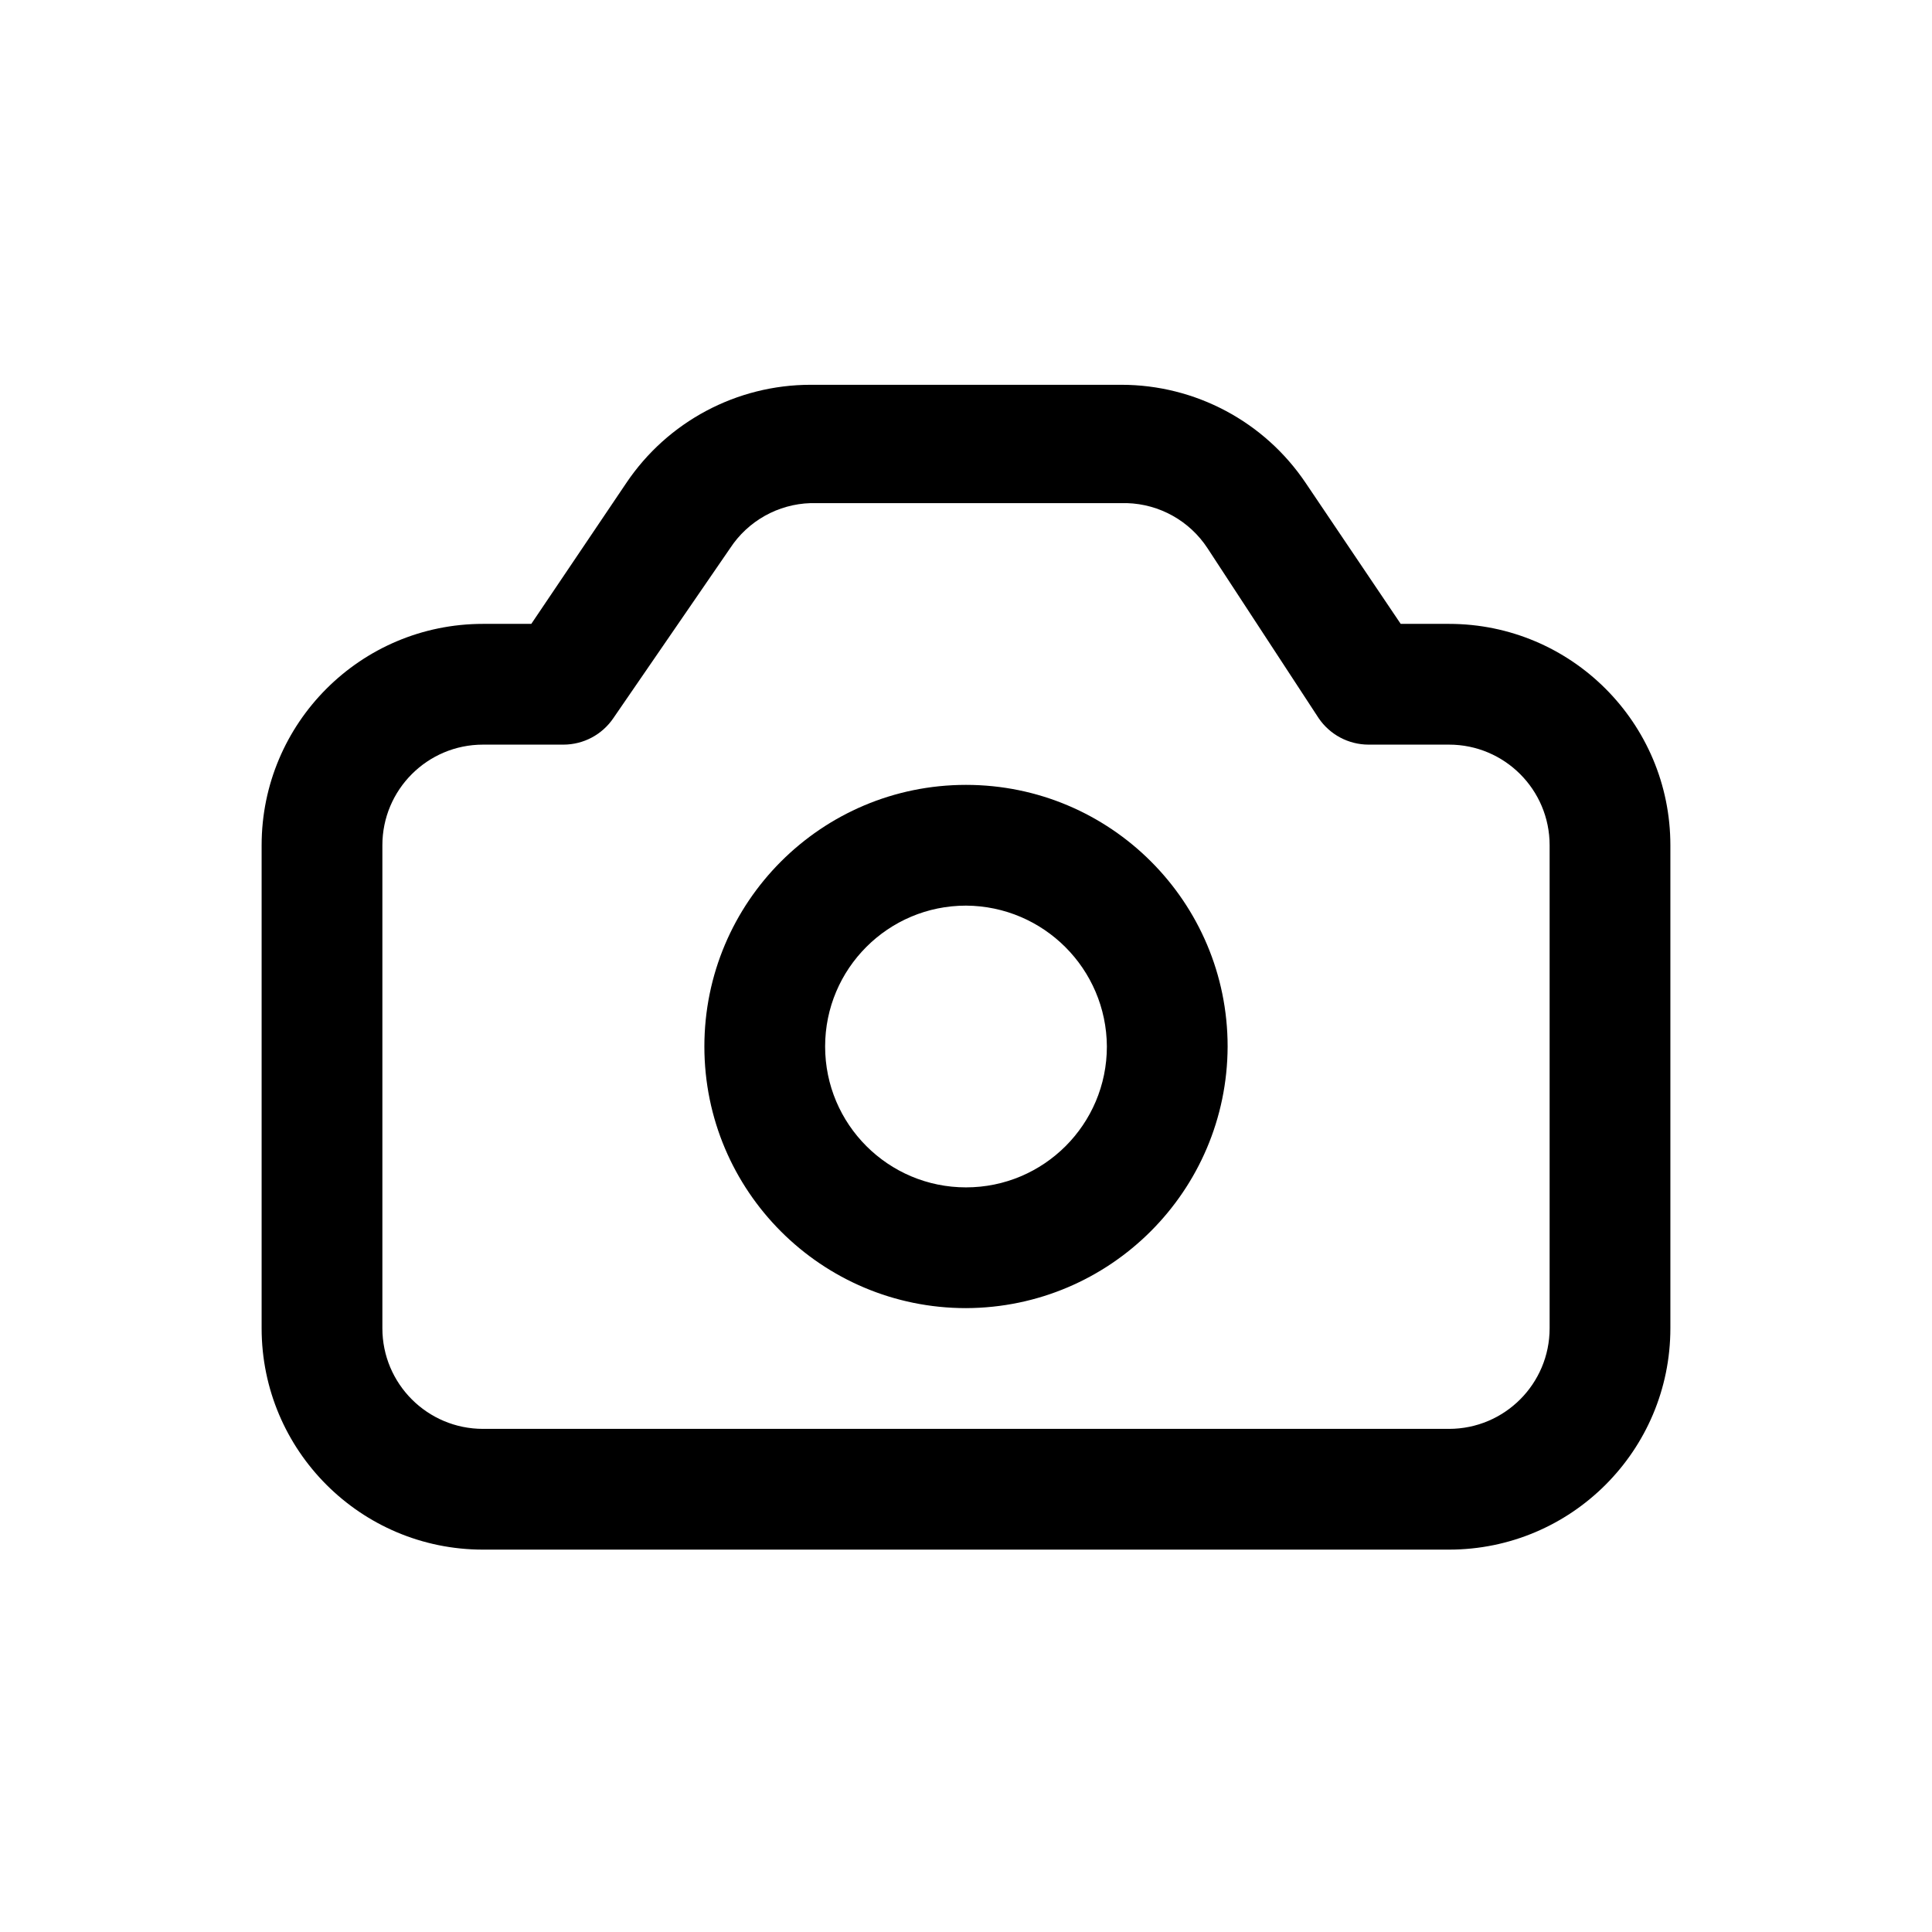
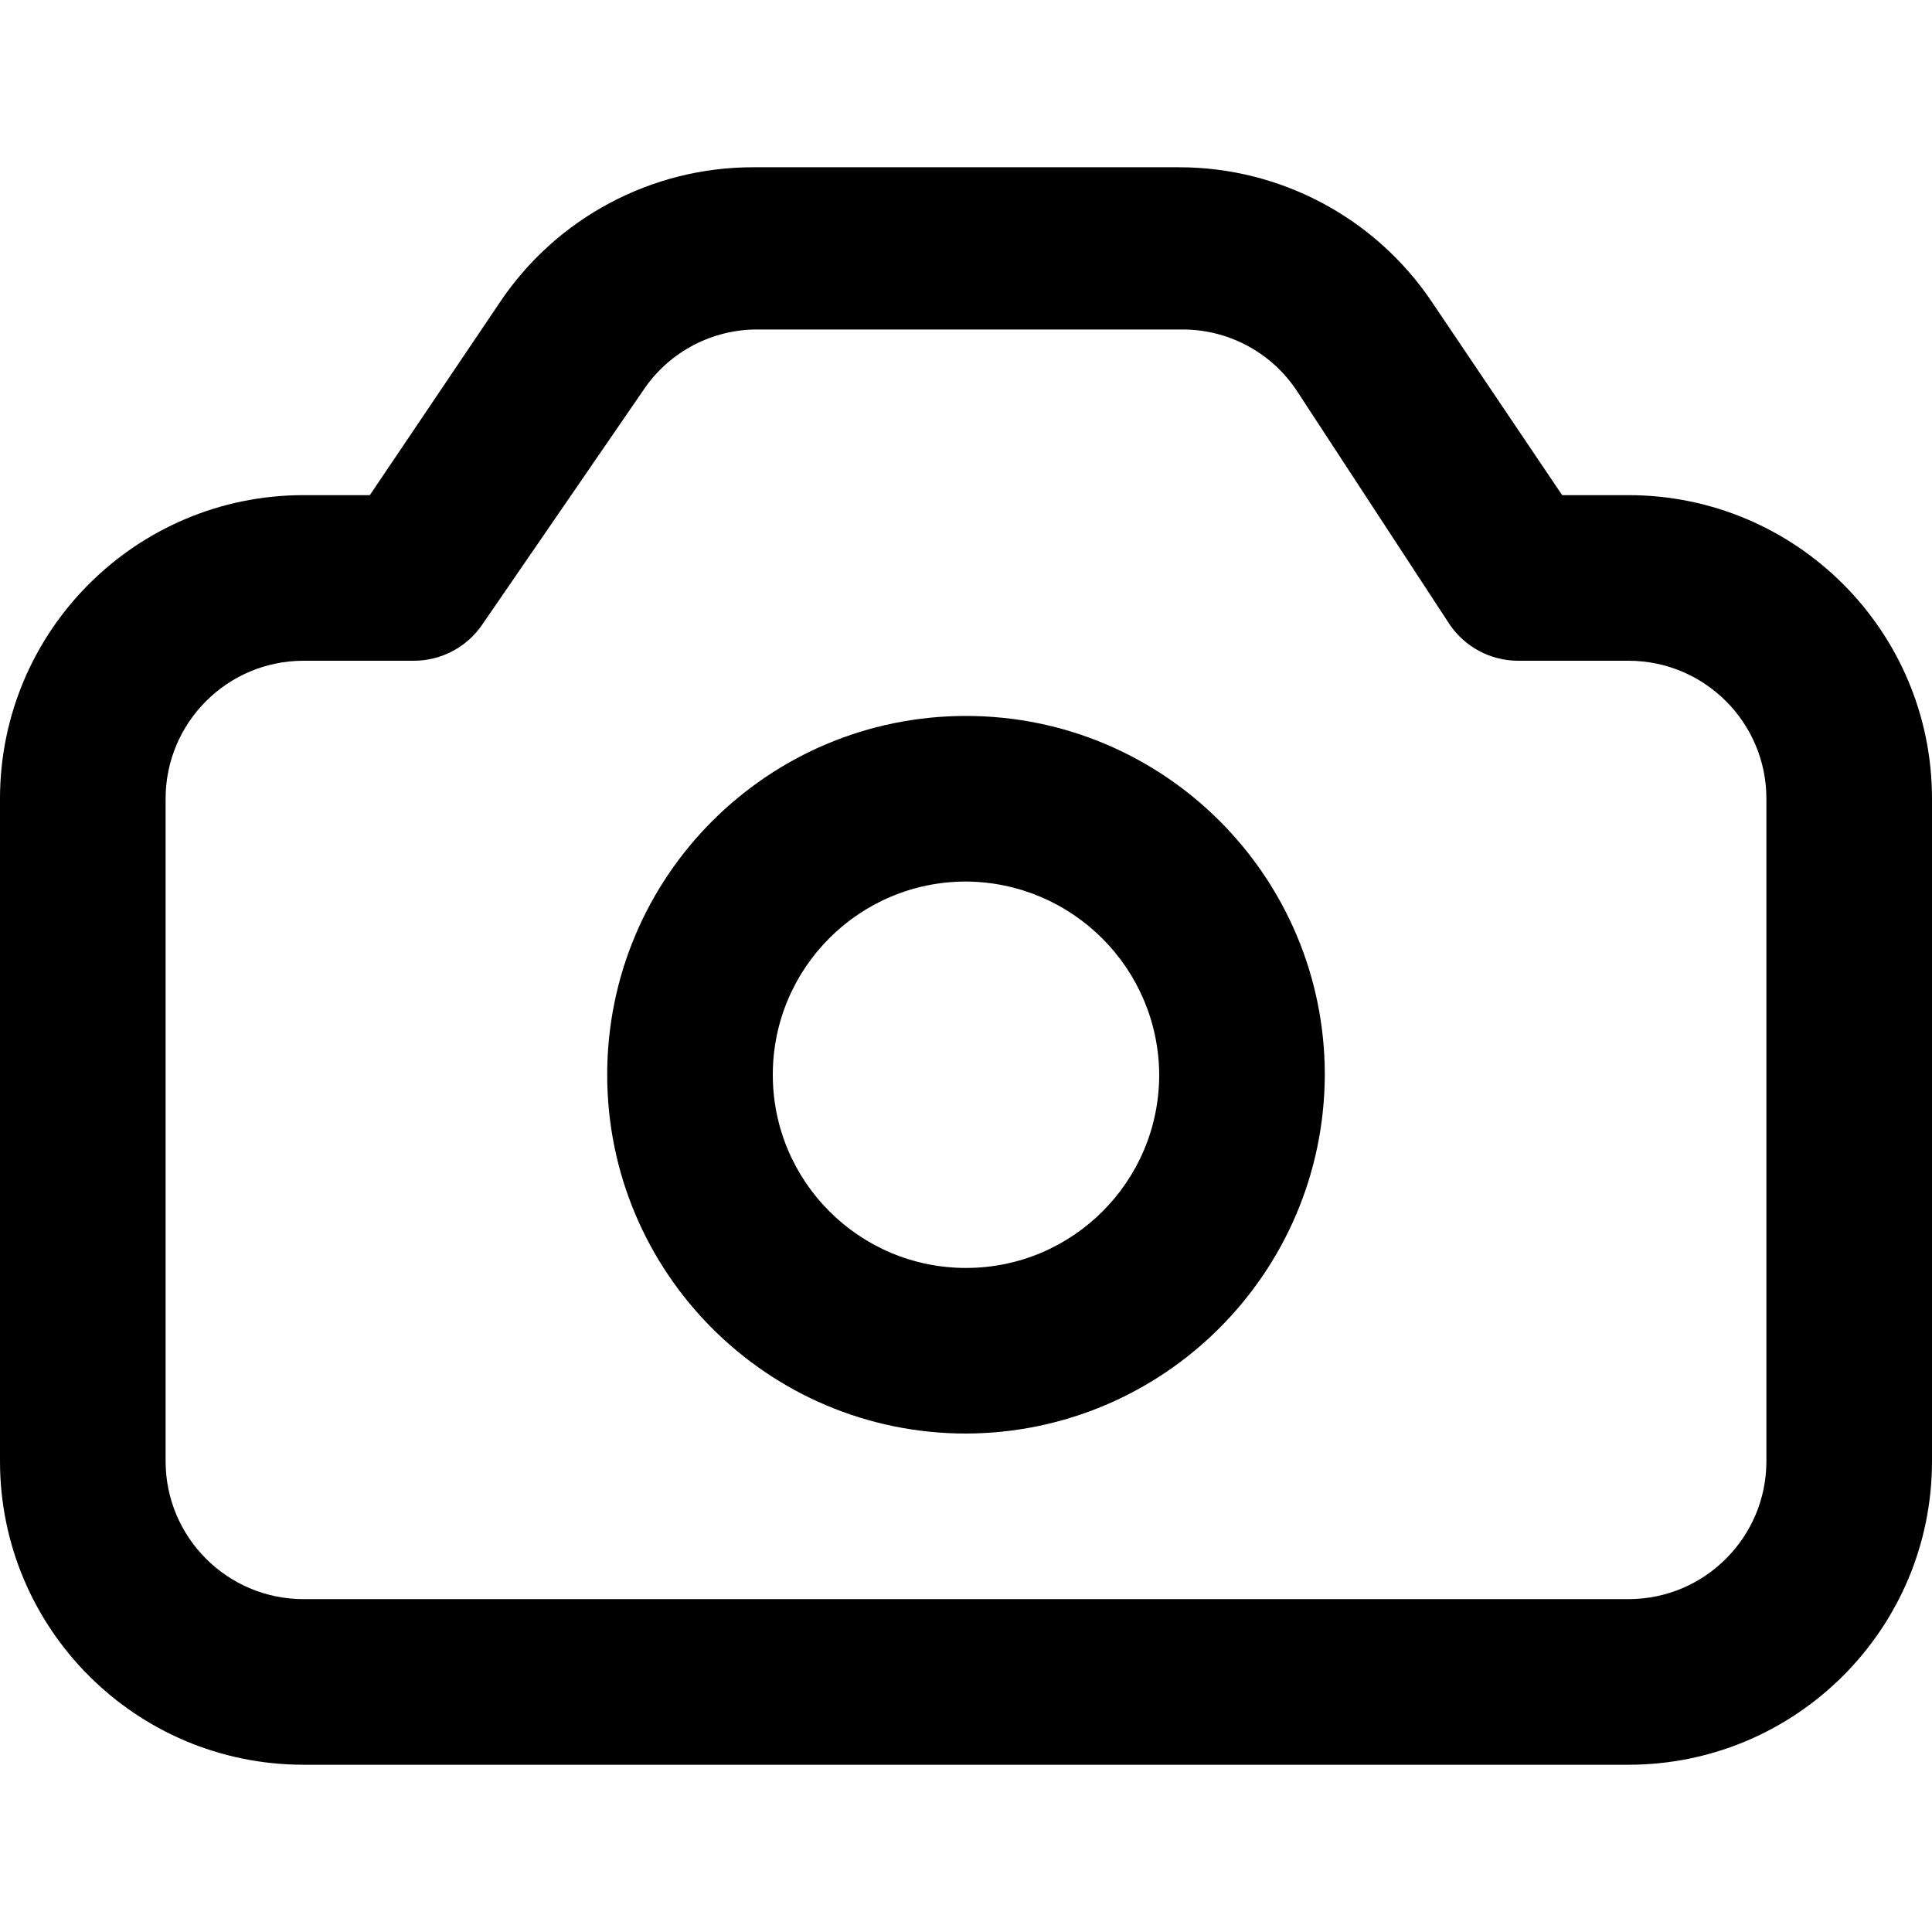
- <svg xmlns="http://www.w3.org/2000/svg" viewBox="0 0 24 24">
+ <svg xmlns="http://www.w3.org/2000/svg" viewBox="3.250 3.265 17.500 17.500">
  <g id="camera">
    <path d="M18,19.25H6A2.75,2.75,0,0,1,3.25,16.5v-6A2.75,2.75,0,0,1,6,7.75h.6L7.78,6a2.76,2.76,0,0,1,2.29-1.22h3.86A2.76,2.76,0,0,1,16.22,6L17.4,7.75H18a2.75,2.75,0,0,1,2.75,2.75v6A2.75,2.75,0,0,1,18,19.25ZM6,9.25A1.25,1.25,0,0,0,4.75,10.5v6A1.25,1.25,0,0,0,6,17.75H18a1.25,1.25,0,0,0,1.25-1.25v-6A1.25,1.25,0,0,0,18,9.25H17a.75.75,0,0,1-.62-.33L15,6.81a1.24,1.24,0,0,0-1-.56H10.07a1.24,1.24,0,0,0-1,.56L7.62,8.92A.75.75,0,0,1,7,9.25Z" />
    <path d="M12,16.25A3.25,3.25,0,1,1,15.25,13,3.26,3.26,0,0,1,12,16.25Zm0-5A1.75,1.75,0,1,0,13.75,13,1.76,1.76,0,0,0,12,11.25Z" />
  </g>
</svg>
